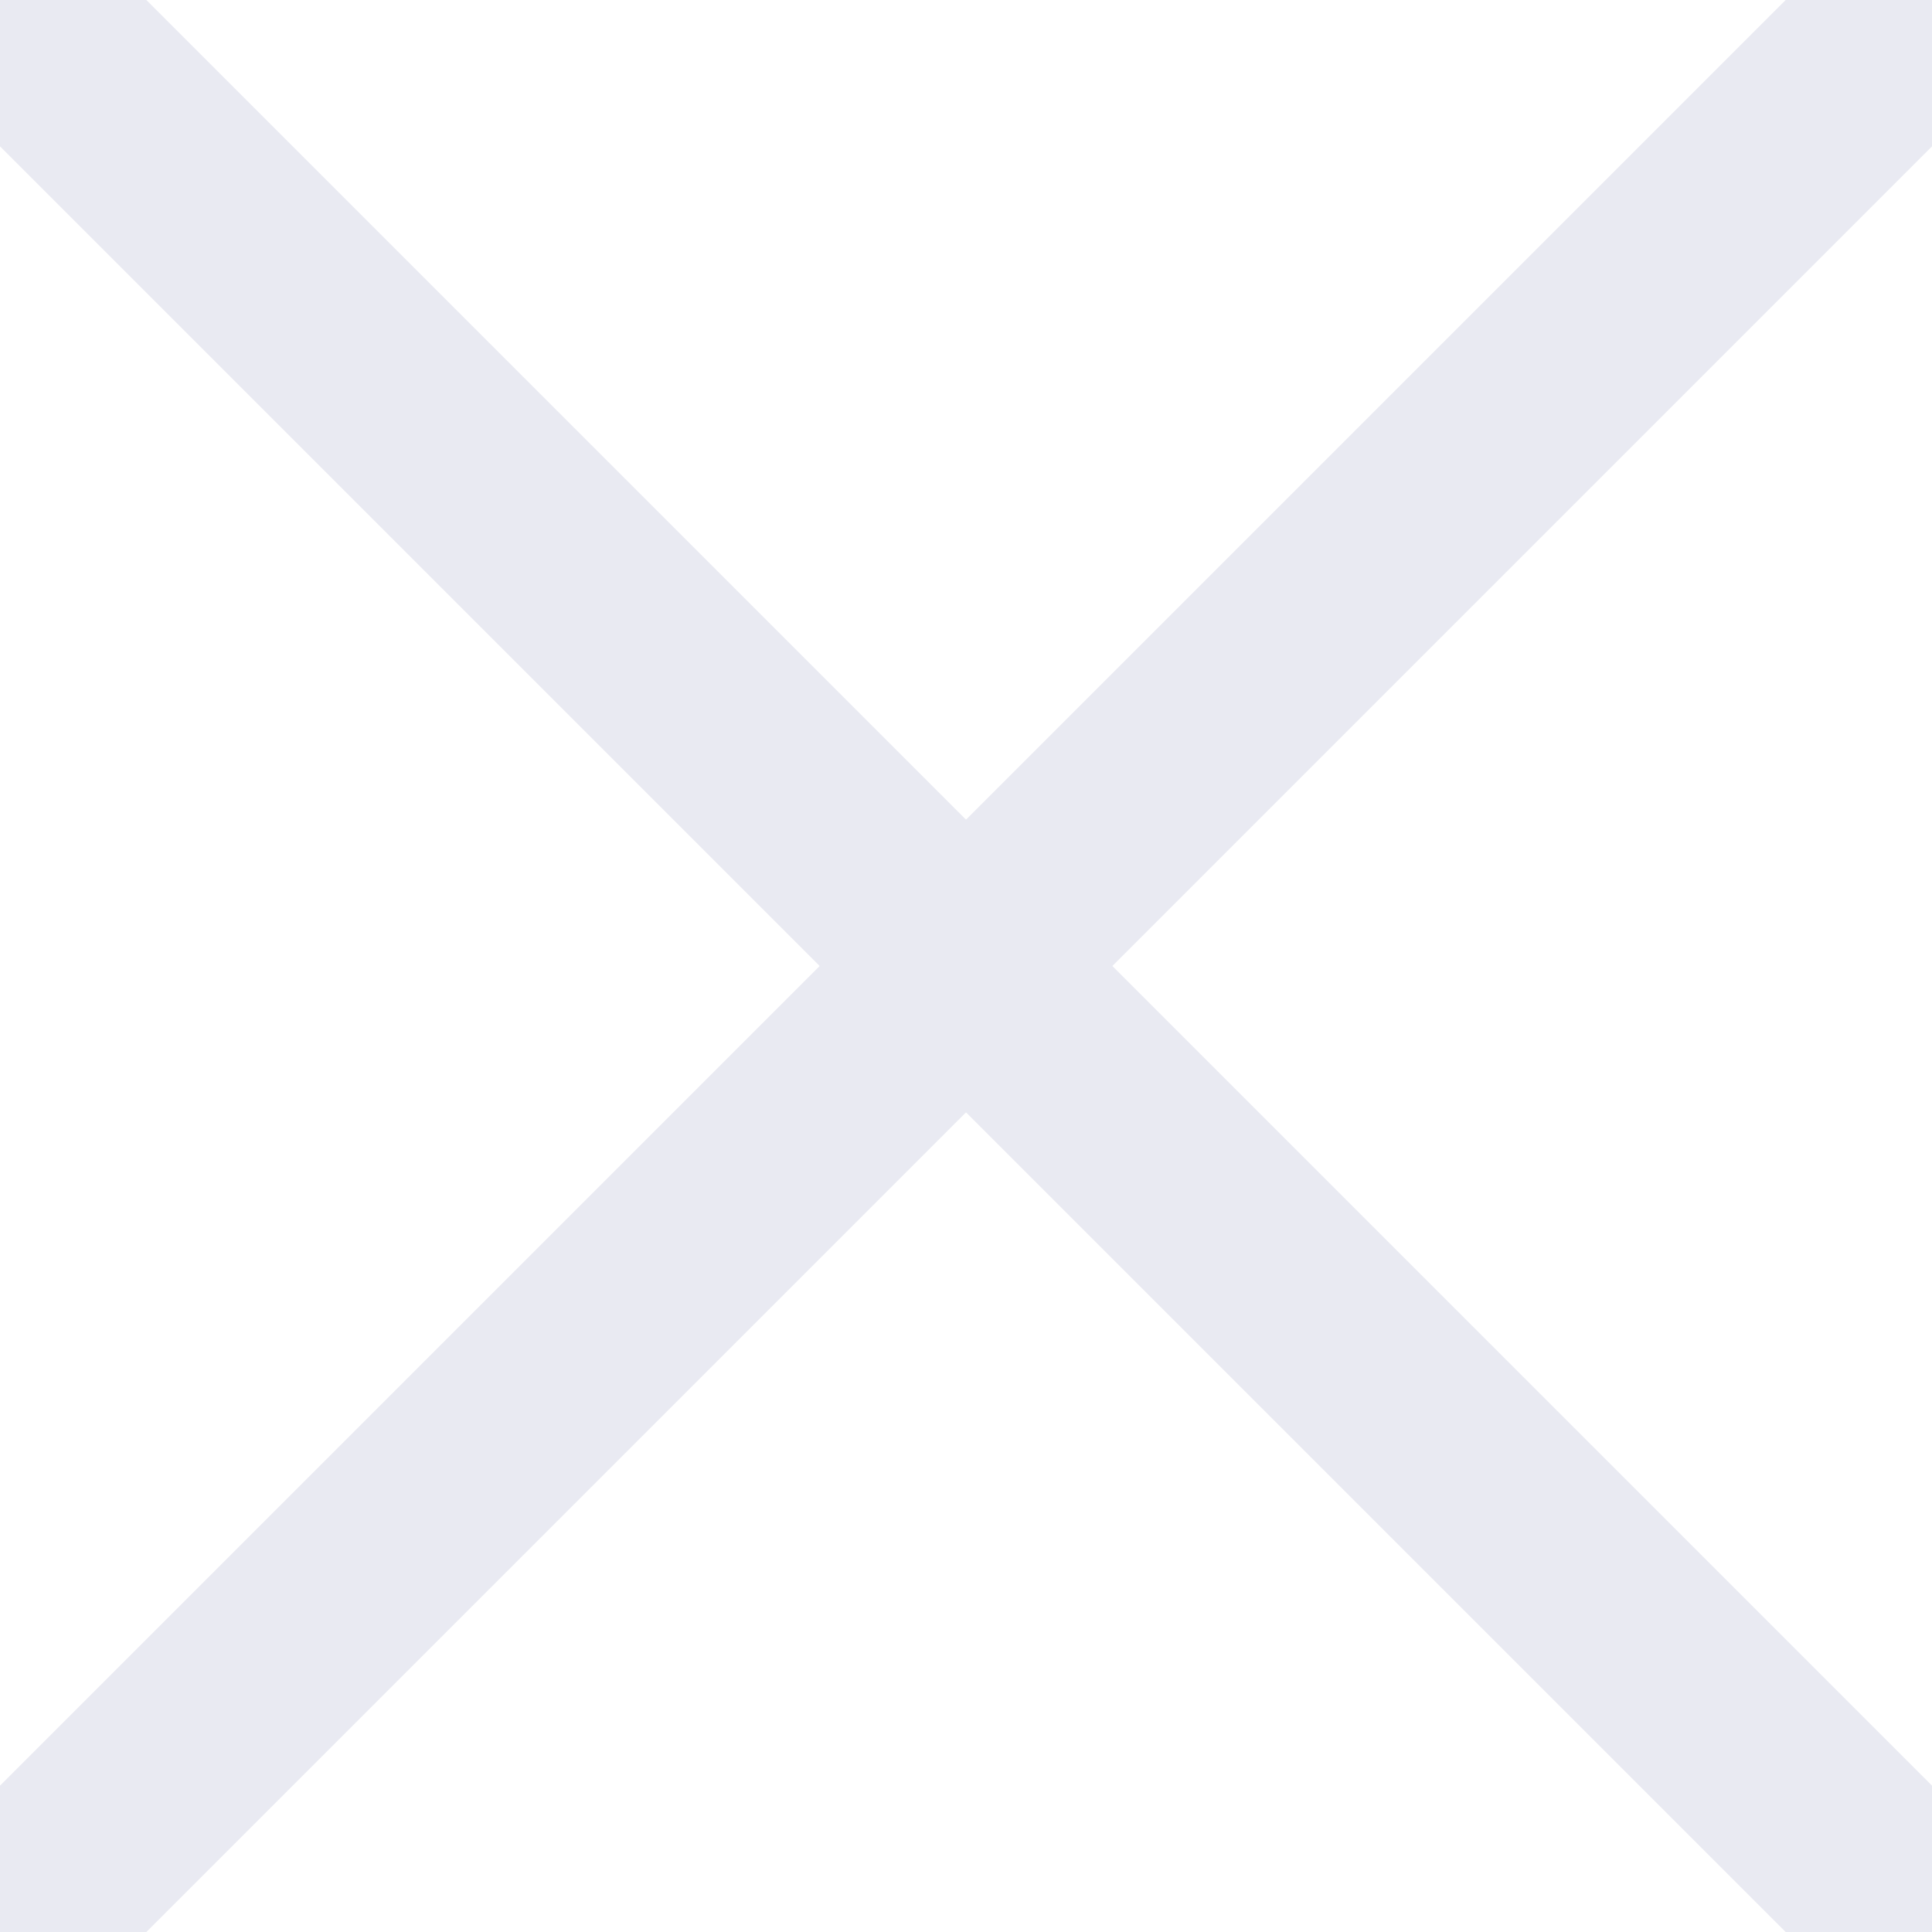
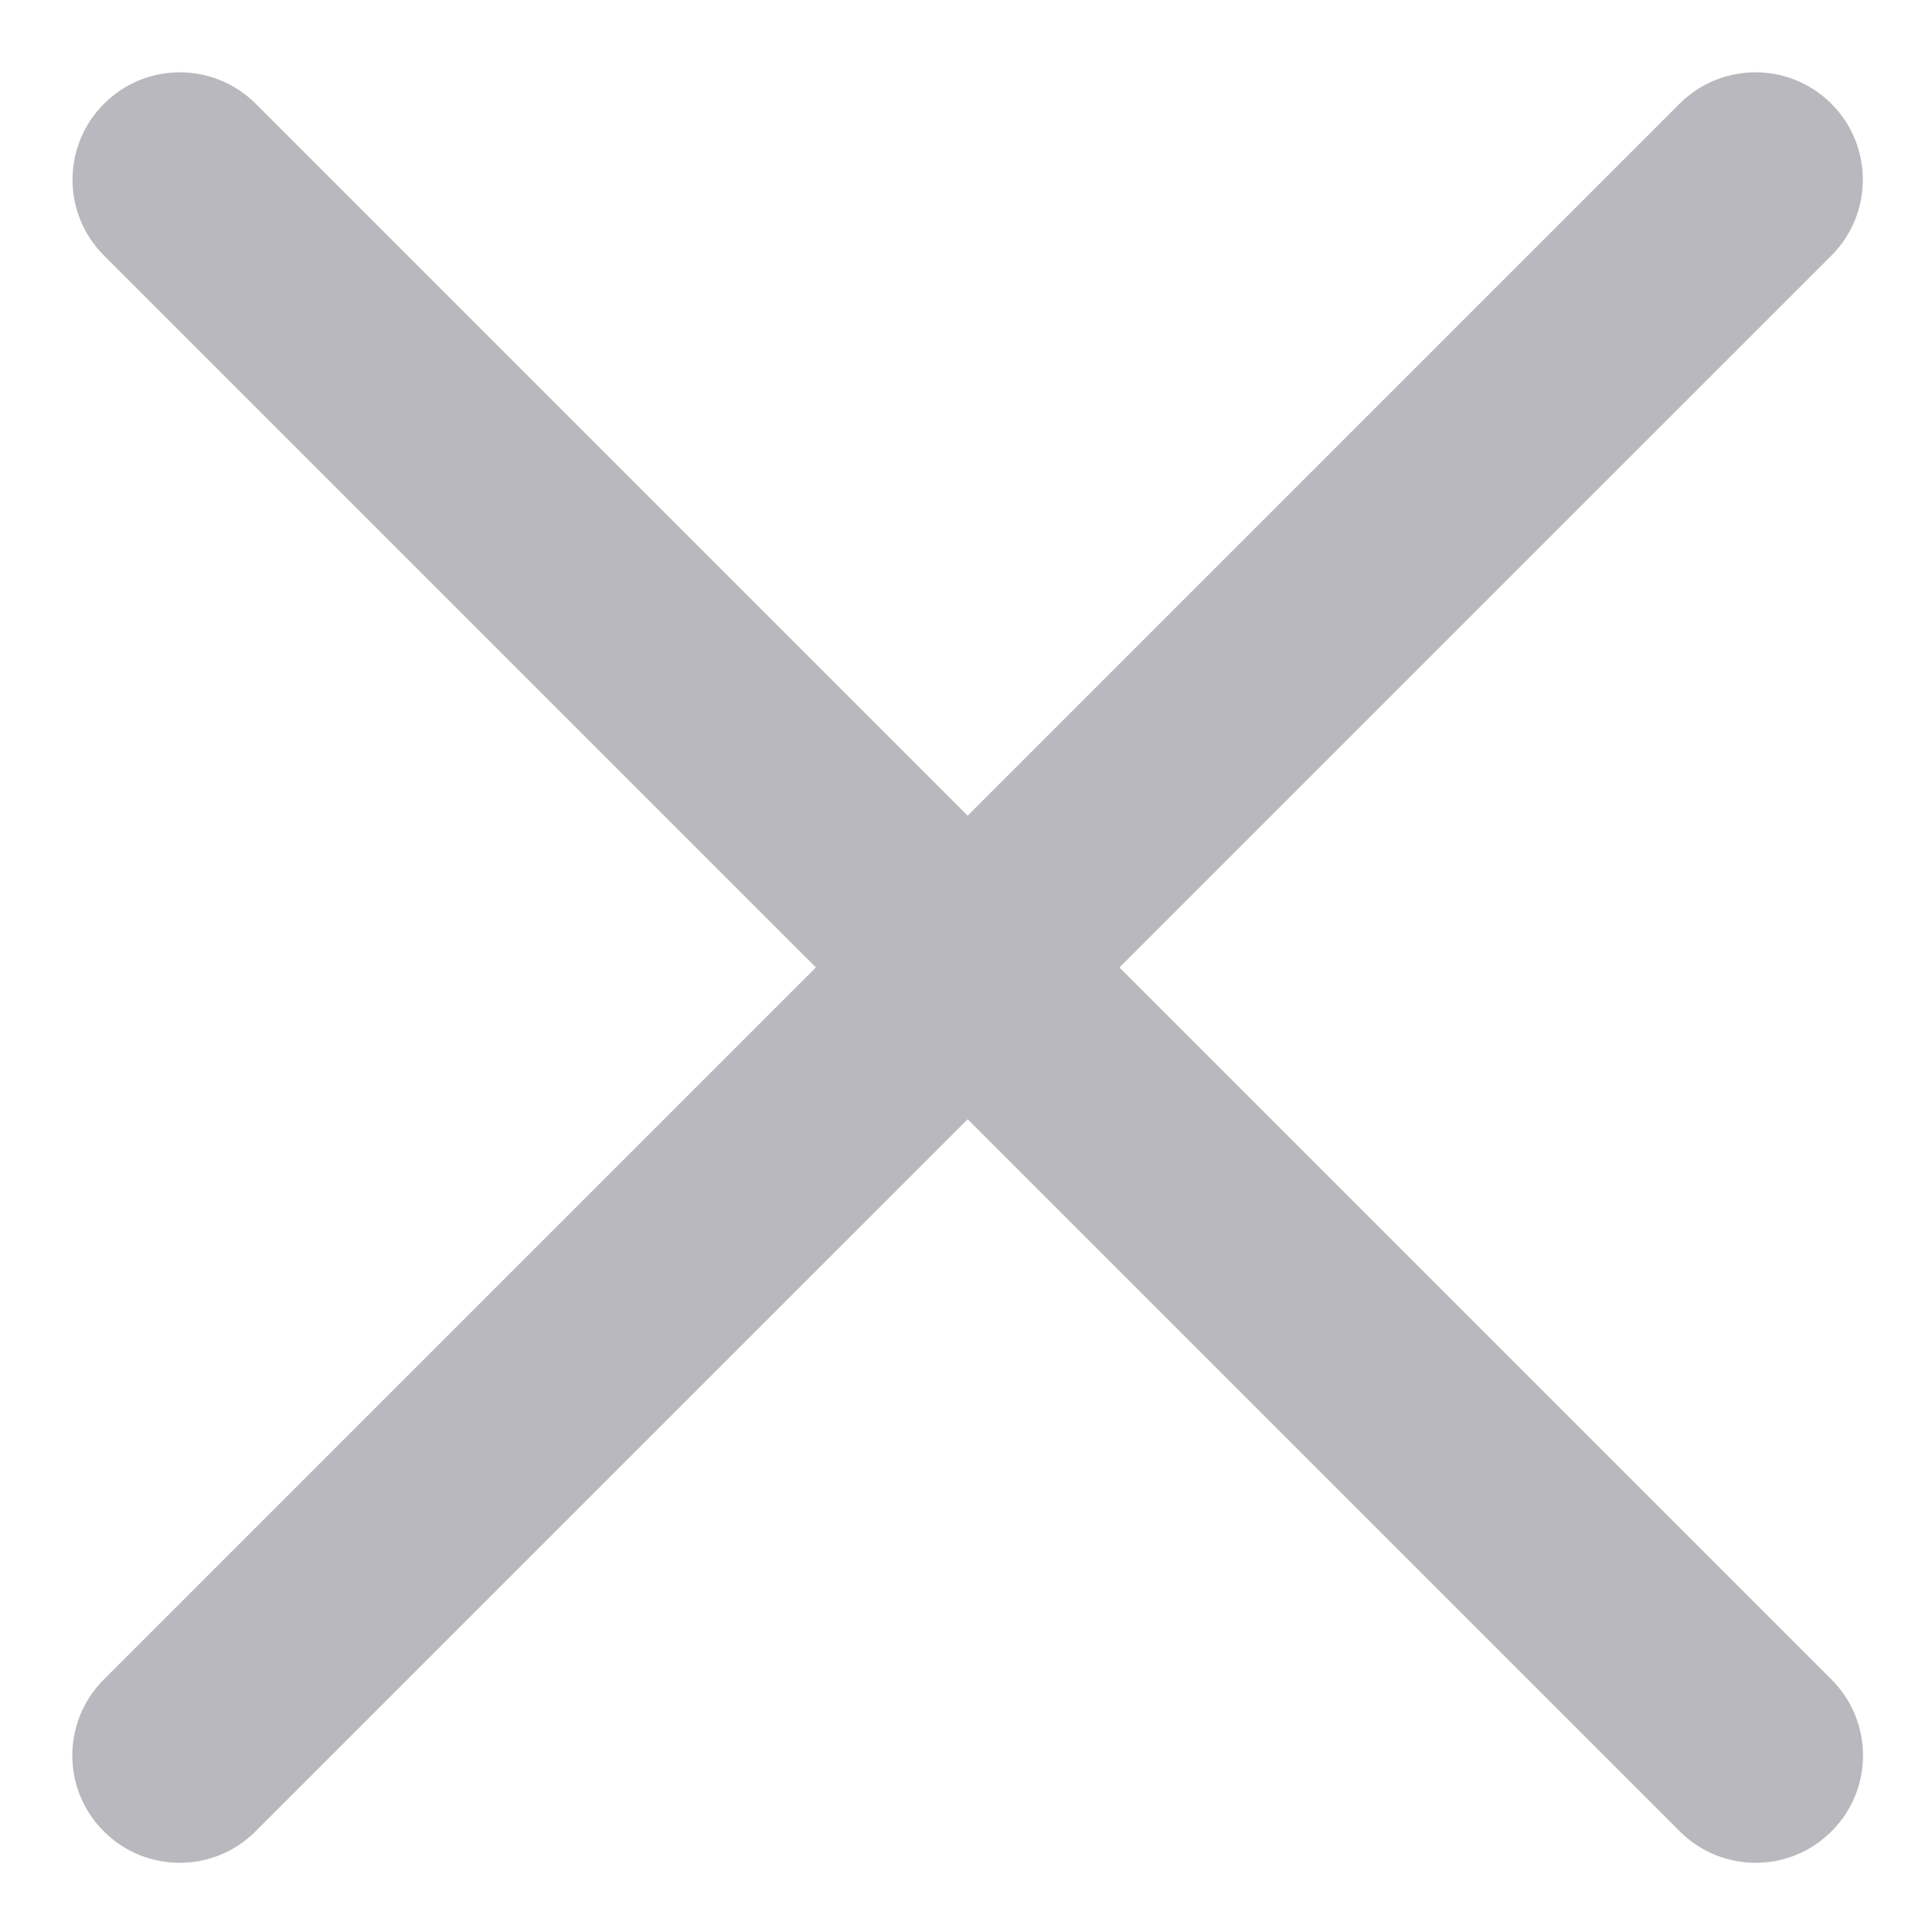
- <svg xmlns="http://www.w3.org/2000/svg" width="16" height="16" viewBox="0 0 16 16" fill="none">
-   <path d="M15.429 0.571L0.571 15.429M0.571 0.571L15.429 15.429" stroke="#E9EAF2" stroke-width="1.714" stroke-linecap="round" stroke-linejoin="round" />
+ <svg xmlns="http://www.w3.org/2000/svg" width="18" height="18" viewBox="0 0 18 18" fill="none">
+   <path fill-rule="evenodd" clip-rule="evenodd" d="M0.969 0.967C1.359 0.576 1.992 0.576 2.383 0.967L17.064 15.648C17.455 16.039 17.455 16.672 17.064 17.062C16.674 17.453 16.041 17.453 15.65 17.062L0.969 2.381C0.578 1.99 0.578 1.357 0.969 0.967Z" fill="#B8B8BE" />
+   <path fill-rule="evenodd" clip-rule="evenodd" d="M17.063 0.967C16.672 0.576 16.039 0.576 15.648 0.967L0.967 15.648C0.576 16.039 0.576 16.672 0.967 17.062C1.357 17.453 1.991 17.453 2.381 17.062L17.063 2.381C17.453 1.99 17.453 1.357 17.063 0.967Z" fill="#B8B8BE" />
</svg>
